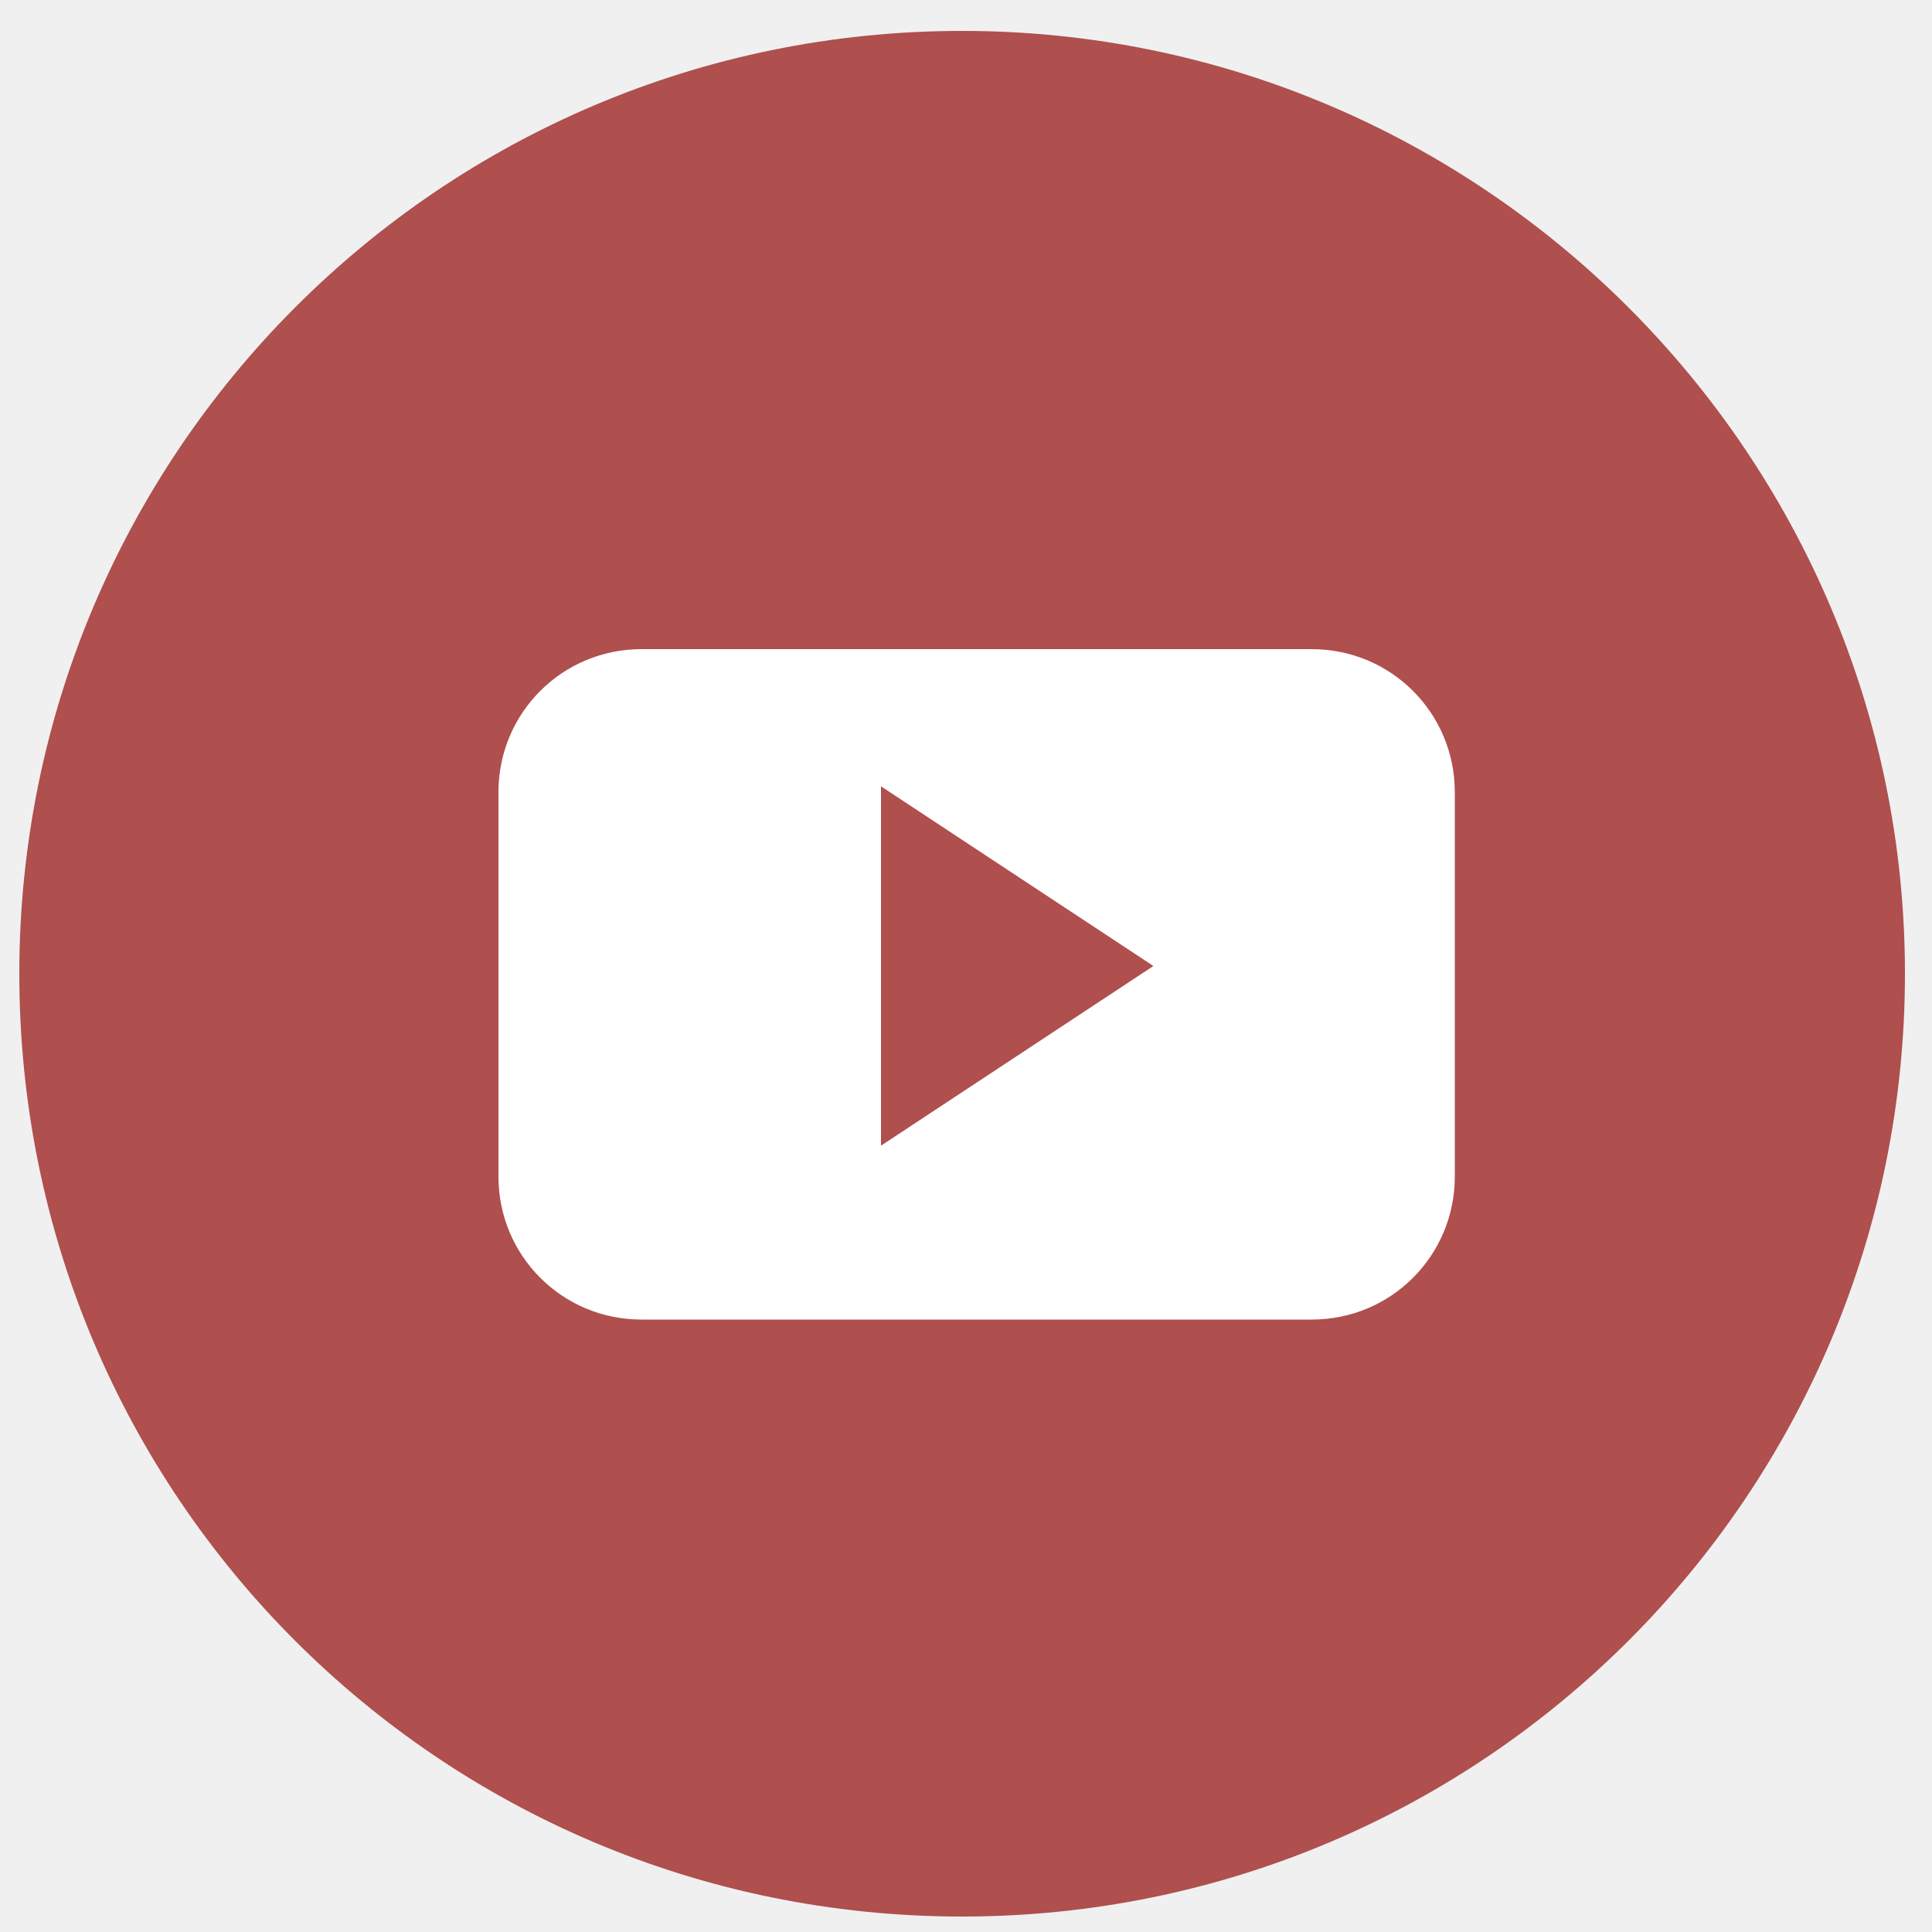
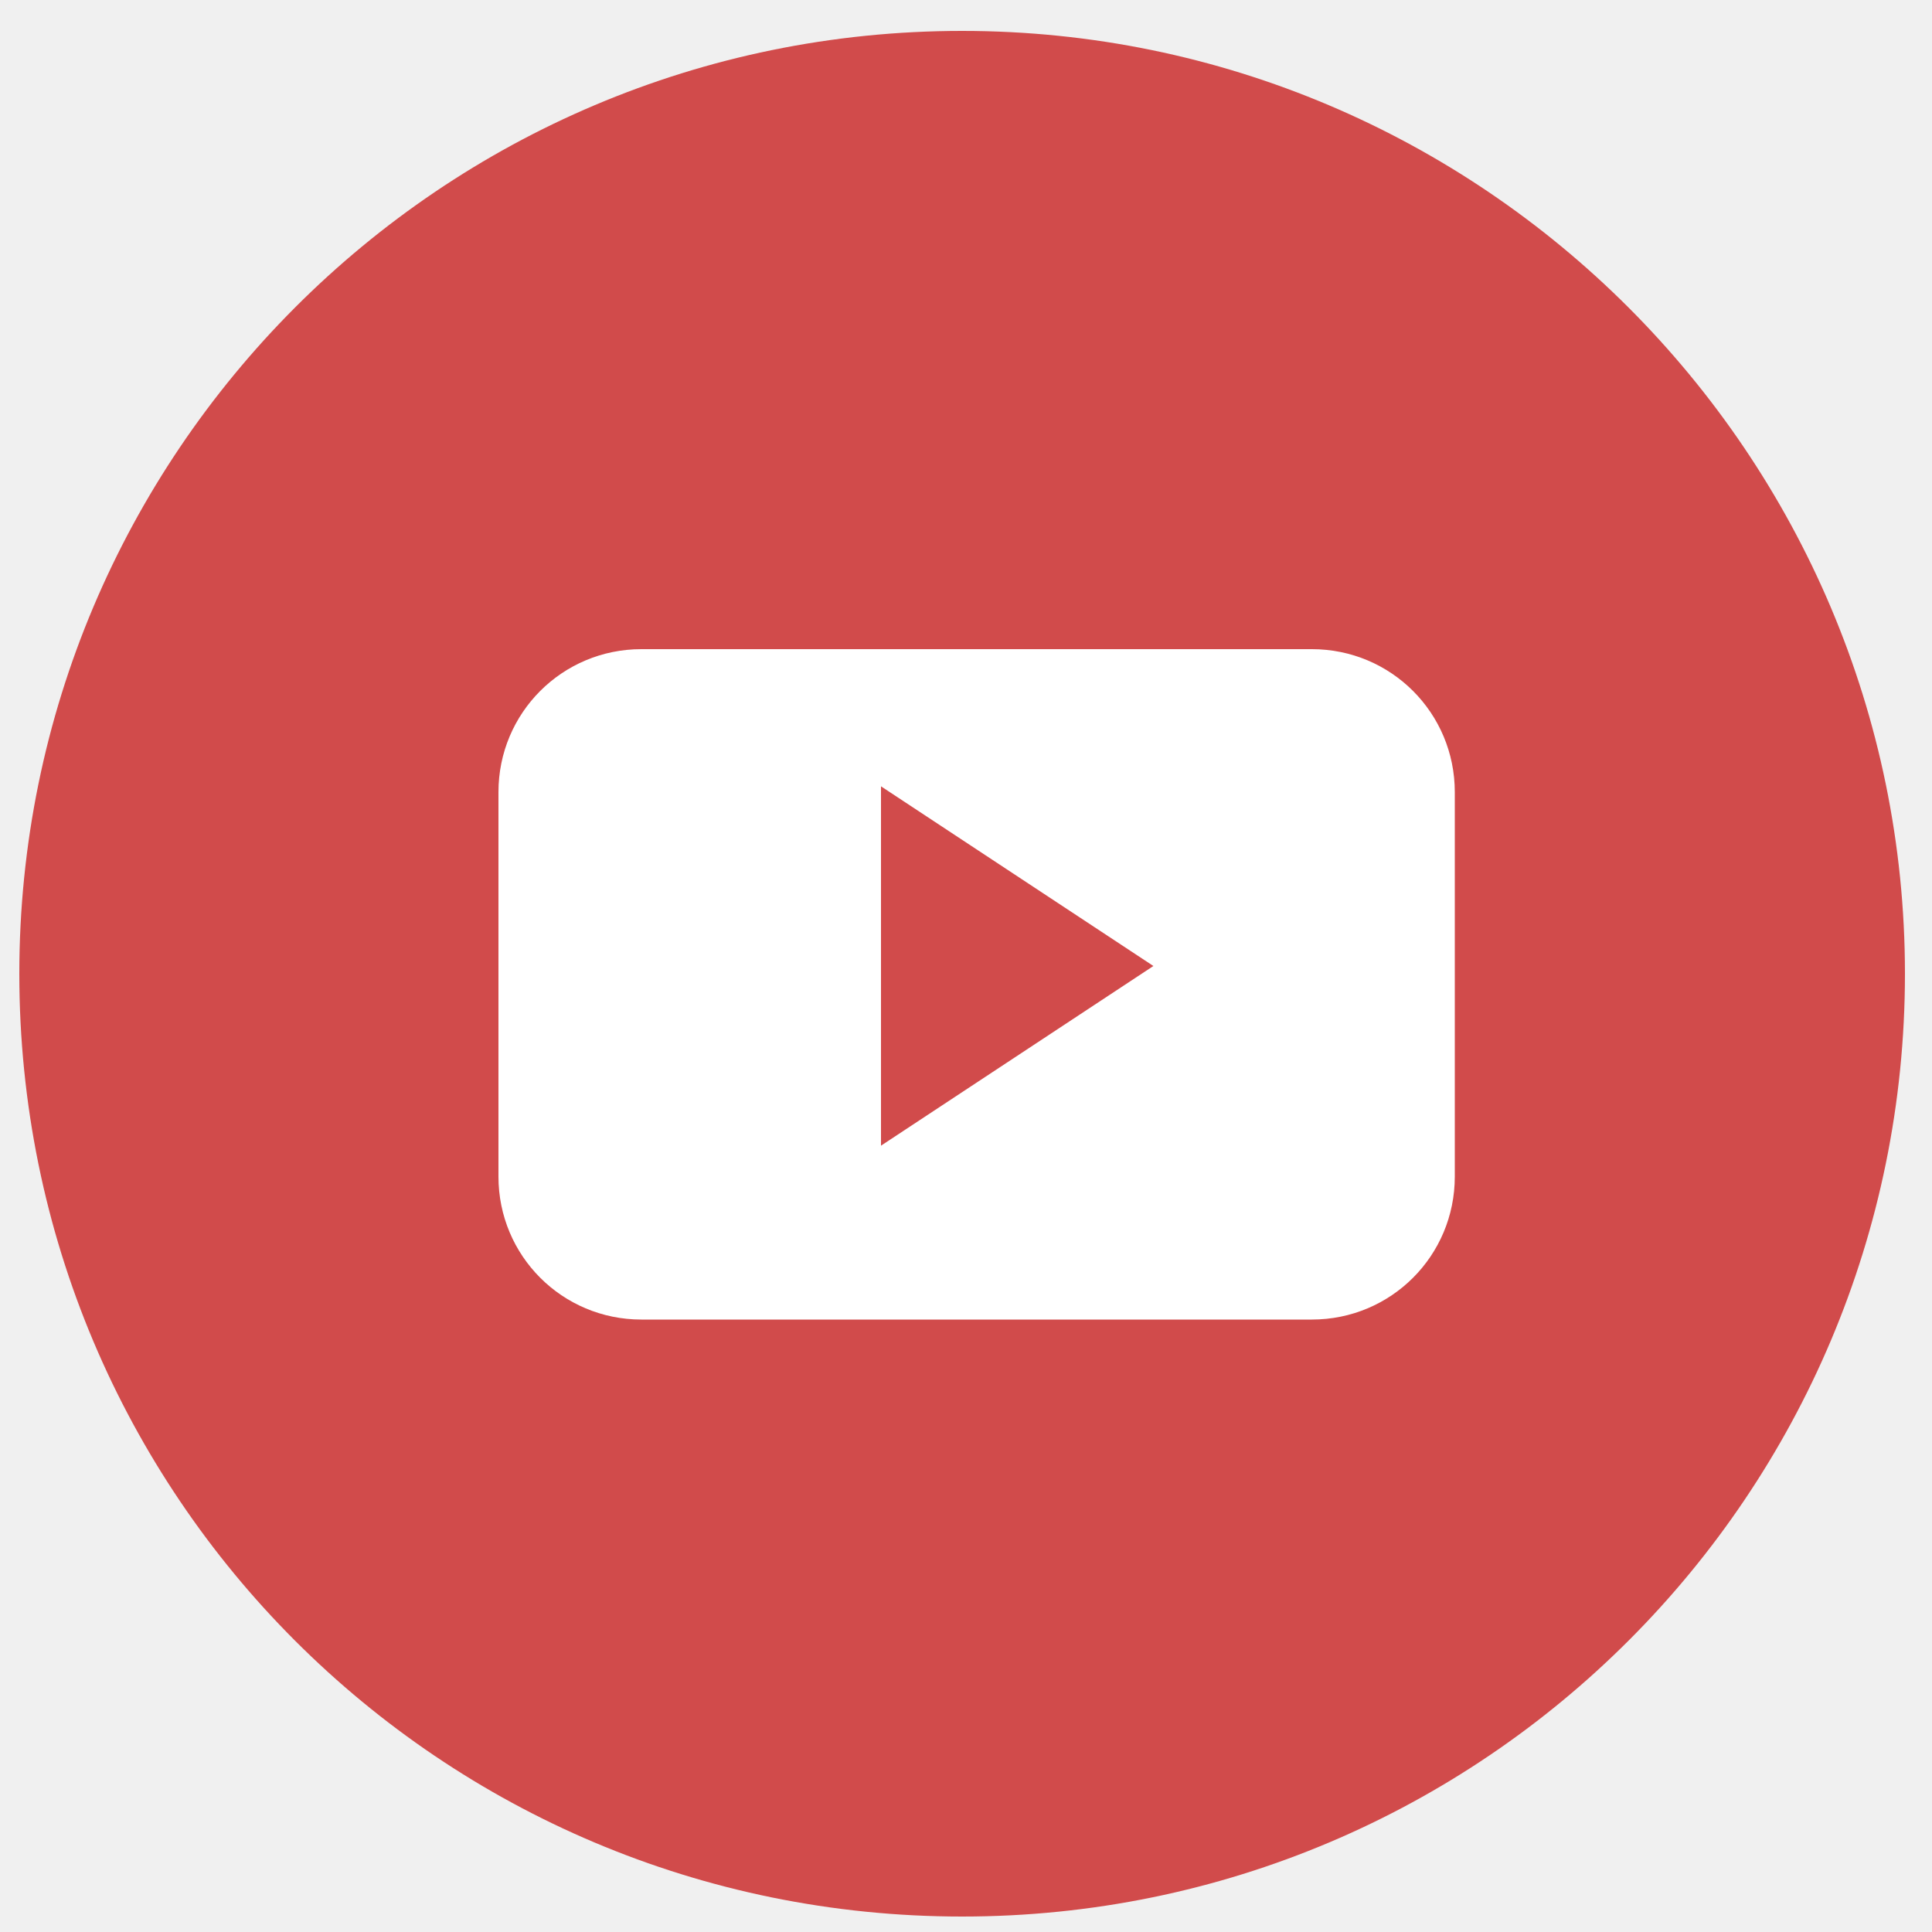
<svg xmlns="http://www.w3.org/2000/svg" xmlns:xlink="http://www.w3.org/1999/xlink" version="1.1" id="Vrstva_1" x="0px" y="0px" viewBox="0 0 100 100" style="enable-background:new 0 0 100 100;" xml:space="preserve">
-   <style type="text/css">
+   <defs id="defs25" />
+   <style type="text/css" id="style3">
	.st0{clip-path:url(#SVGID_2_);fill:#AF4F4E;}
	.st1{clip-path:url(#SVGID_2_);fill:#CC202D;}
	.st2{fill:#BA202E;}
	.st3{fill:#FFFFFF;}
</style>
-   <g>
-     <g>
-       <defs>
-         <rect id="SVGID_1_" x="1" y="1.4" width="97.8" height="98" />
-       </defs>
-       <clipPath id="SVGID_2_">
-         <use xlink:href="#SVGID_1_" style="overflow:visible;" />
-       </clipPath>
-       <path class="st0" d="M98.6,50.4c0,26.9-21.8,48.8-48.8,48.8C22.8,99.2,1,77.4,1,50.4C1,23.5,22.8,1.6,49.8,1.6    C76.7,1.6,98.6,23.5,98.6,50.4L98.6,50.4z M98.6,50.4" />
-       <path class="st1" d="M84.3,15.9" />
-     </g>
-     <path class="st2" d="M97.6,60.2" />
-     <path class="st3" d="M75.3,41c0-4.1-3.3-7.4-7.4-7.4H33.2c-4.1,0-7.4,3.3-7.4,7.4v19.9c0,4.1,3.3,7.4,7.4,7.4h34.7   c4.1,0,7.4-3.3,7.4-7.4L75.3,41L75.3,41z M45.6,59.3V40.7L59.7,50L45.6,59.3z M45.6,59.3" />
+   <g id="g7" style="fill:#d14b4b;fill-opacity:1">
+     <defs id="defs9">
+       <rect height="98" width="97.8" y="1.4" x="1" id="SVGID_1_" />
+     </defs>
+     <clipPath id="SVGID_2_">
+       <use height="100%" width="100%" y="0" x="0" id="use13" style="overflow:visible" xlink:href="#SVGID_1_" />
+     </clipPath>
+     <path style="fill:#d14b4b;fill-opacity:1" clip-path="url(#SVGID_2_)" id="path15" d="M 98.6,50.4 C 98.6,77.3 76.8,99.2 49.8,99.2 22.8,99.2 1,77.4 1,50.4 1,23.5 22.8,1.6 49.8,1.6 c 26.9,0 48.8,21.9 48.8,48.8 l 0,0 z m 0,0" class="st0" />
+     <path style="fill:#d14b4b;fill-opacity:1" clip-path="url(#SVGID_2_)" id="path17" d="M 84.3,15.9" class="st1" />
  </g>
+   <path style="fill:#ba202e" id="path19" d="M 97.6,60.2" class="st2" />
+   <path style="fill:#ffffff" id="path21" d="m 75.3,41 c 0,-4.1 -3.3,-7.4 -7.4,-7.4 l -34.7,0 c -4.1,0 -7.4,3.3 -7.4,7.4 l 0,19.9 c 0,4.1 3.3,7.4 7.4,7.4 l 34.7,0 c 4.1,0 7.4,-3.3 7.4,-7.4 l 0,-19.9 0,0 z m -29.7,18.3 0,-18.6 14.1,9.3 -14.1,9.3 z m 0,0" class="st3" />
</svg>
